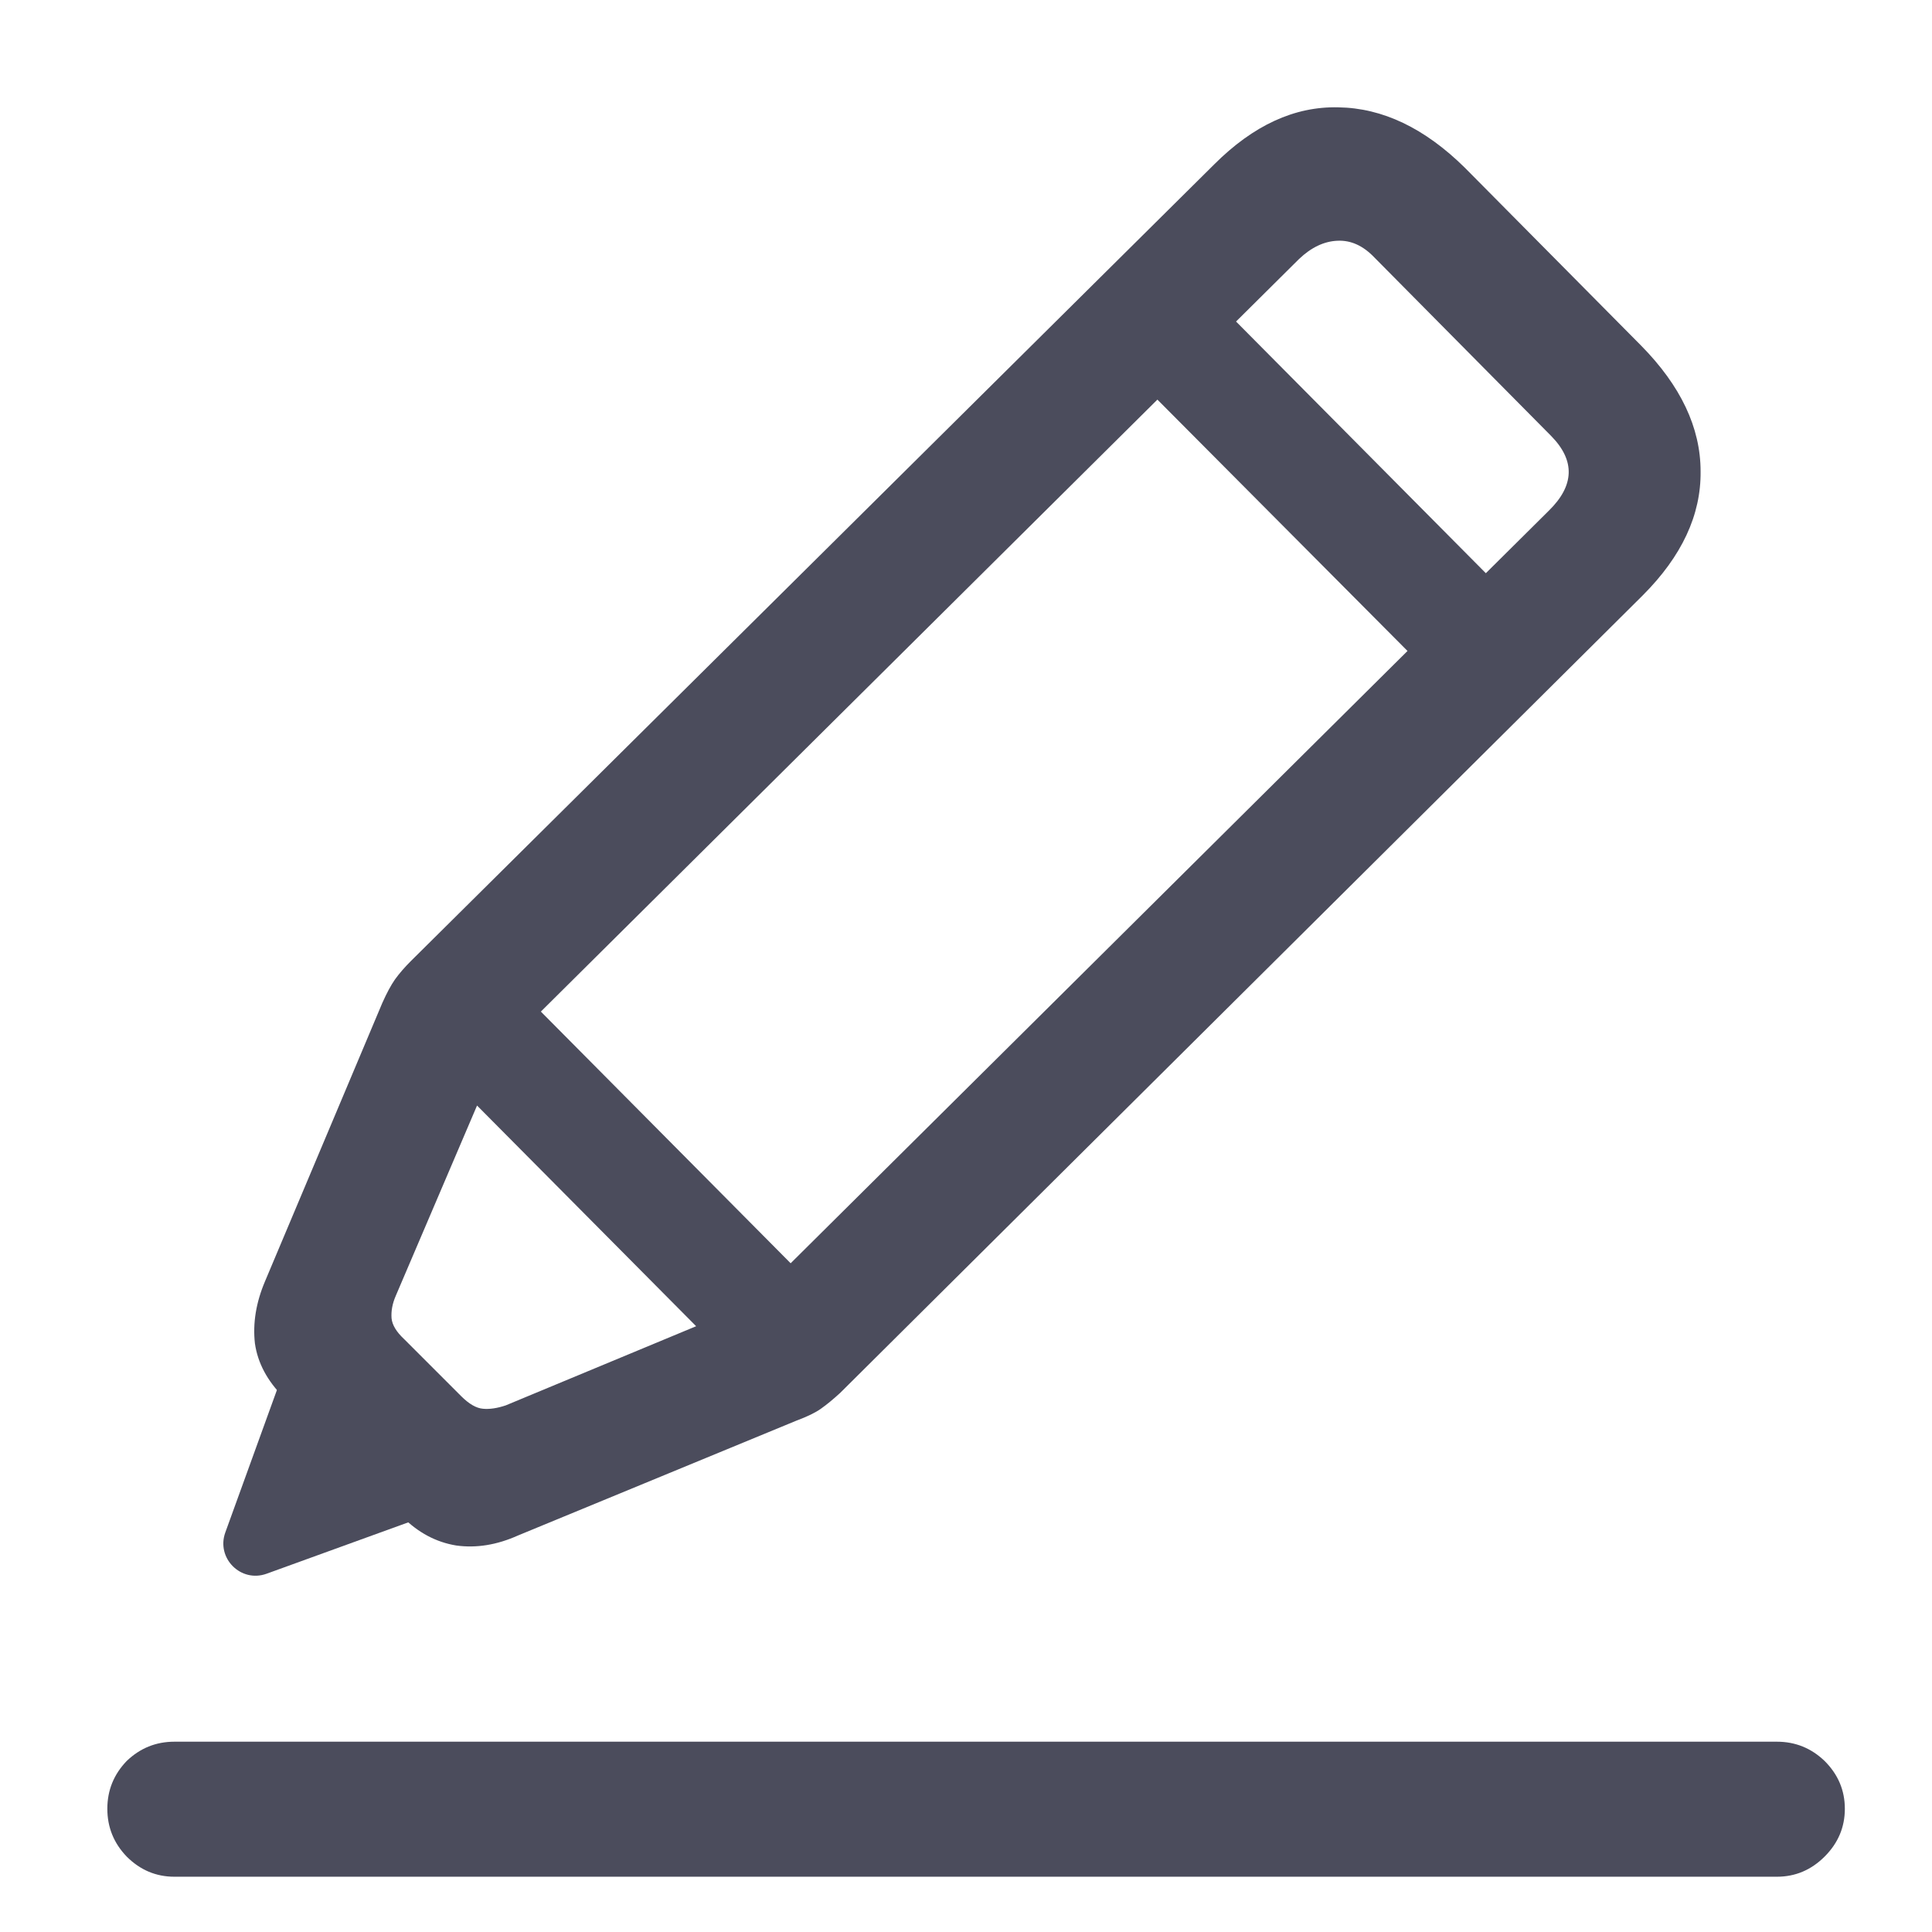
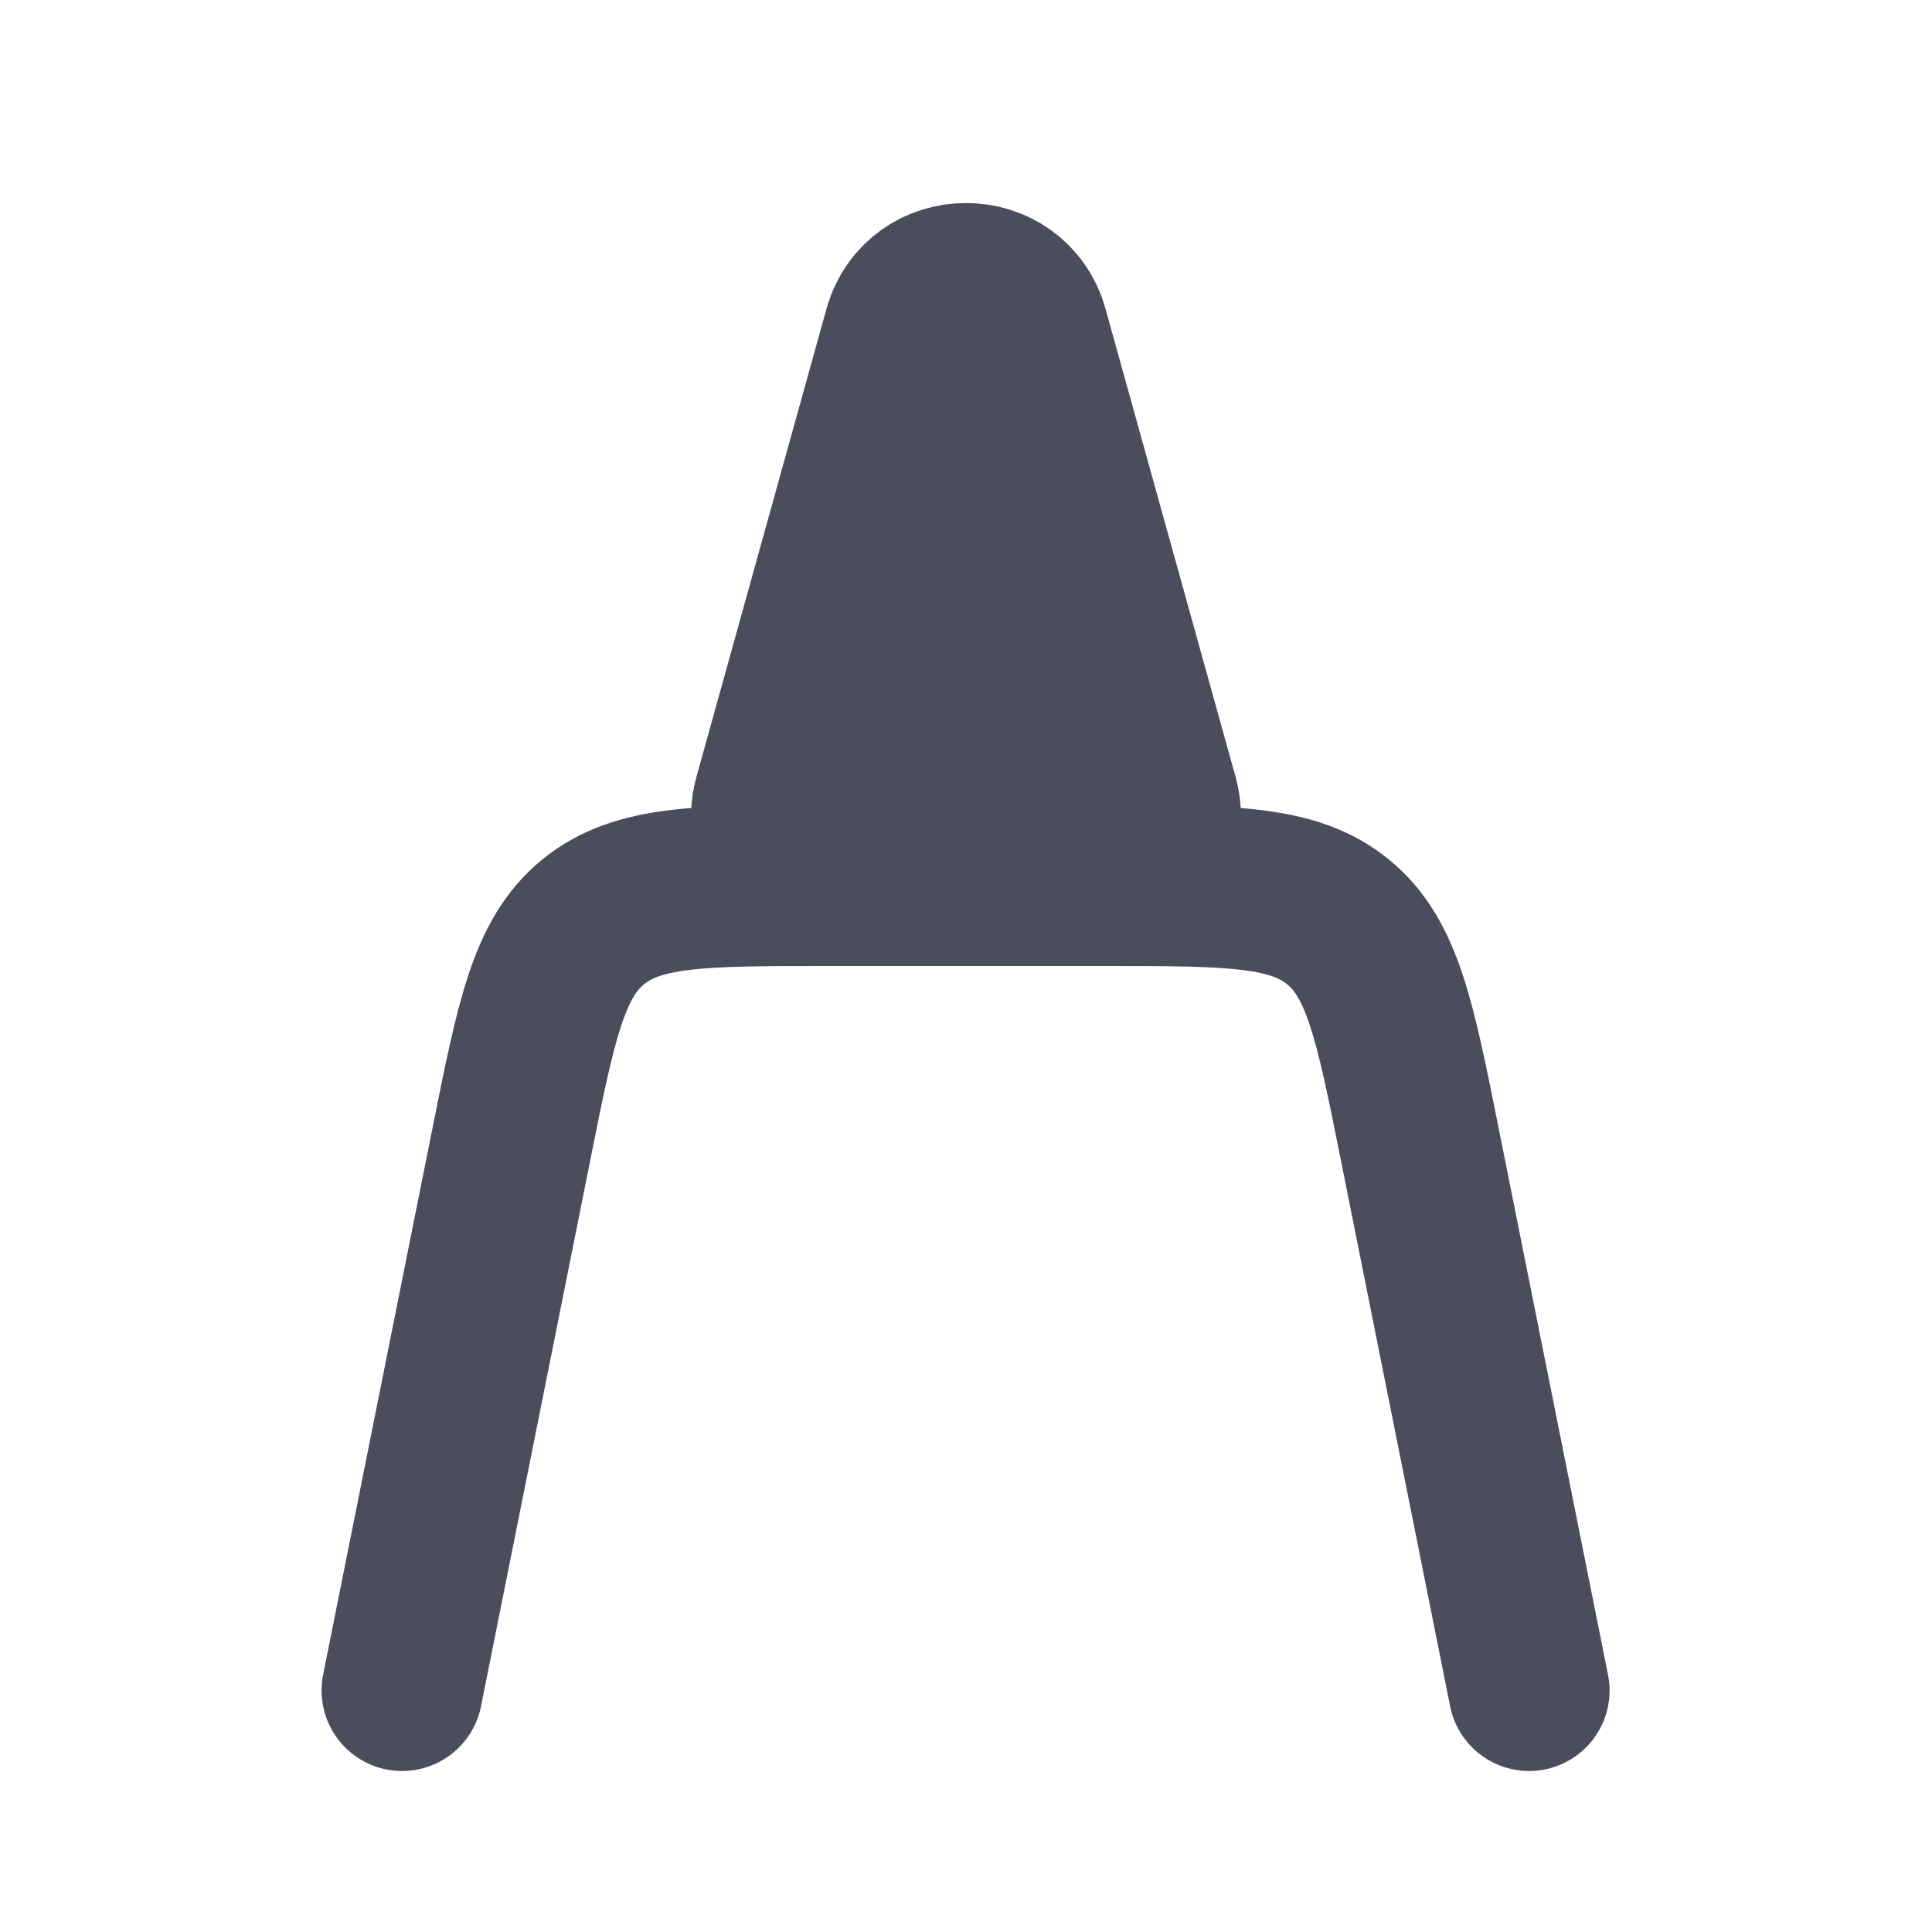
<svg xmlns="http://www.w3.org/2000/svg" width="18" height="18" viewBox="0 0 18 18" fill="none">
-   <path d="M4.828 14.305C4.63 14.394 4.438 14.425 4.25 14.399C4.062 14.368 3.896 14.279 3.75 14.133L2.641 13.016C2.49 12.865 2.401 12.698 2.375 12.516C2.354 12.329 2.385 12.136 2.469 11.938L3.562 9.344C3.604 9.25 3.643 9.178 3.68 9.125C3.721 9.068 3.771 9.011 3.828 8.954L11.312 1.532C11.677 1.167 12.062 0.99 12.469 1C12.88 1.006 13.273 1.193 13.648 1.563L15.289 3.219C15.659 3.594 15.844 3.985 15.844 4.391C15.849 4.797 15.669 5.183 15.305 5.547L7.828 12.977C7.766 13.034 7.706 13.084 7.648 13.125C7.596 13.162 7.521 13.198 7.422 13.235L4.828 14.305ZM4.711 13.094L6.984 12.149L14.43 4.758C14.669 4.524 14.677 4.292 14.453 4.063L12.805 2.399C12.7 2.289 12.586 2.237 12.461 2.243C12.336 2.248 12.216 2.305 12.102 2.414L4.656 9.805L3.688 12.071C3.656 12.144 3.643 12.214 3.648 12.282C3.654 12.344 3.693 12.409 3.766 12.477L4.297 13.008C4.37 13.081 4.438 13.12 4.5 13.125C4.562 13.131 4.633 13.12 4.711 13.094ZM3.945 9.797L4.68 9.063L7.875 12.282L7.141 13.016L3.945 9.797ZM10.43 3.368L11.164 2.641L14.359 5.86L13.625 6.579L10.43 3.368ZM1.625 17.485C1.453 17.485 1.305 17.422 1.18 17.297C1.06 17.172 1 17.024 1 16.852C1 16.68 1.06 16.532 1.18 16.407C1.305 16.287 1.453 16.227 1.625 16.227H16.555C16.727 16.227 16.875 16.287 17 16.407C17.125 16.532 17.188 16.68 17.188 16.852C17.188 17.024 17.125 17.172 17 17.297C16.875 17.422 16.727 17.485 16.555 17.485H1.625Z" fill="#4B4C5C" />
-   <path d="M2.099 14.278C2.013 14.517 2.244 14.749 2.484 14.662L3.83 14.174C4.037 14.1 4.096 13.835 3.94 13.68L3.082 12.822C2.926 12.666 2.662 12.725 2.587 12.931L2.099 14.278Z" fill="#4B4C5C" />
+   <path d="M14.246 15.75L13.228 10.662C12.997 9.507 12.882 8.929 12.467 8.59C12.052 8.25 11.464 8.25 10.287 8.25H7.705C6.528 8.25 5.94 8.25 5.525 8.59C5.11 8.93 4.995 9.507 4.764 10.662L3.746 15.75" stroke="#4B4C5C" stroke-width="1.5" stroke-linecap="round" />
+   <path d="M9.578 3.081C9.415 2.495 8.585 2.495 8.422 3.081L7.211 7.439C7.105 7.822 7.393 8.2 7.789 8.2H10.211C10.607 8.2 10.895 7.822 10.789 7.439L9.578 3.081Z" fill="#4B4C5C" stroke="#4B4C5C" stroke-width="1.5" stroke-linecap="round" stroke-linejoin="round" />
</svg>
